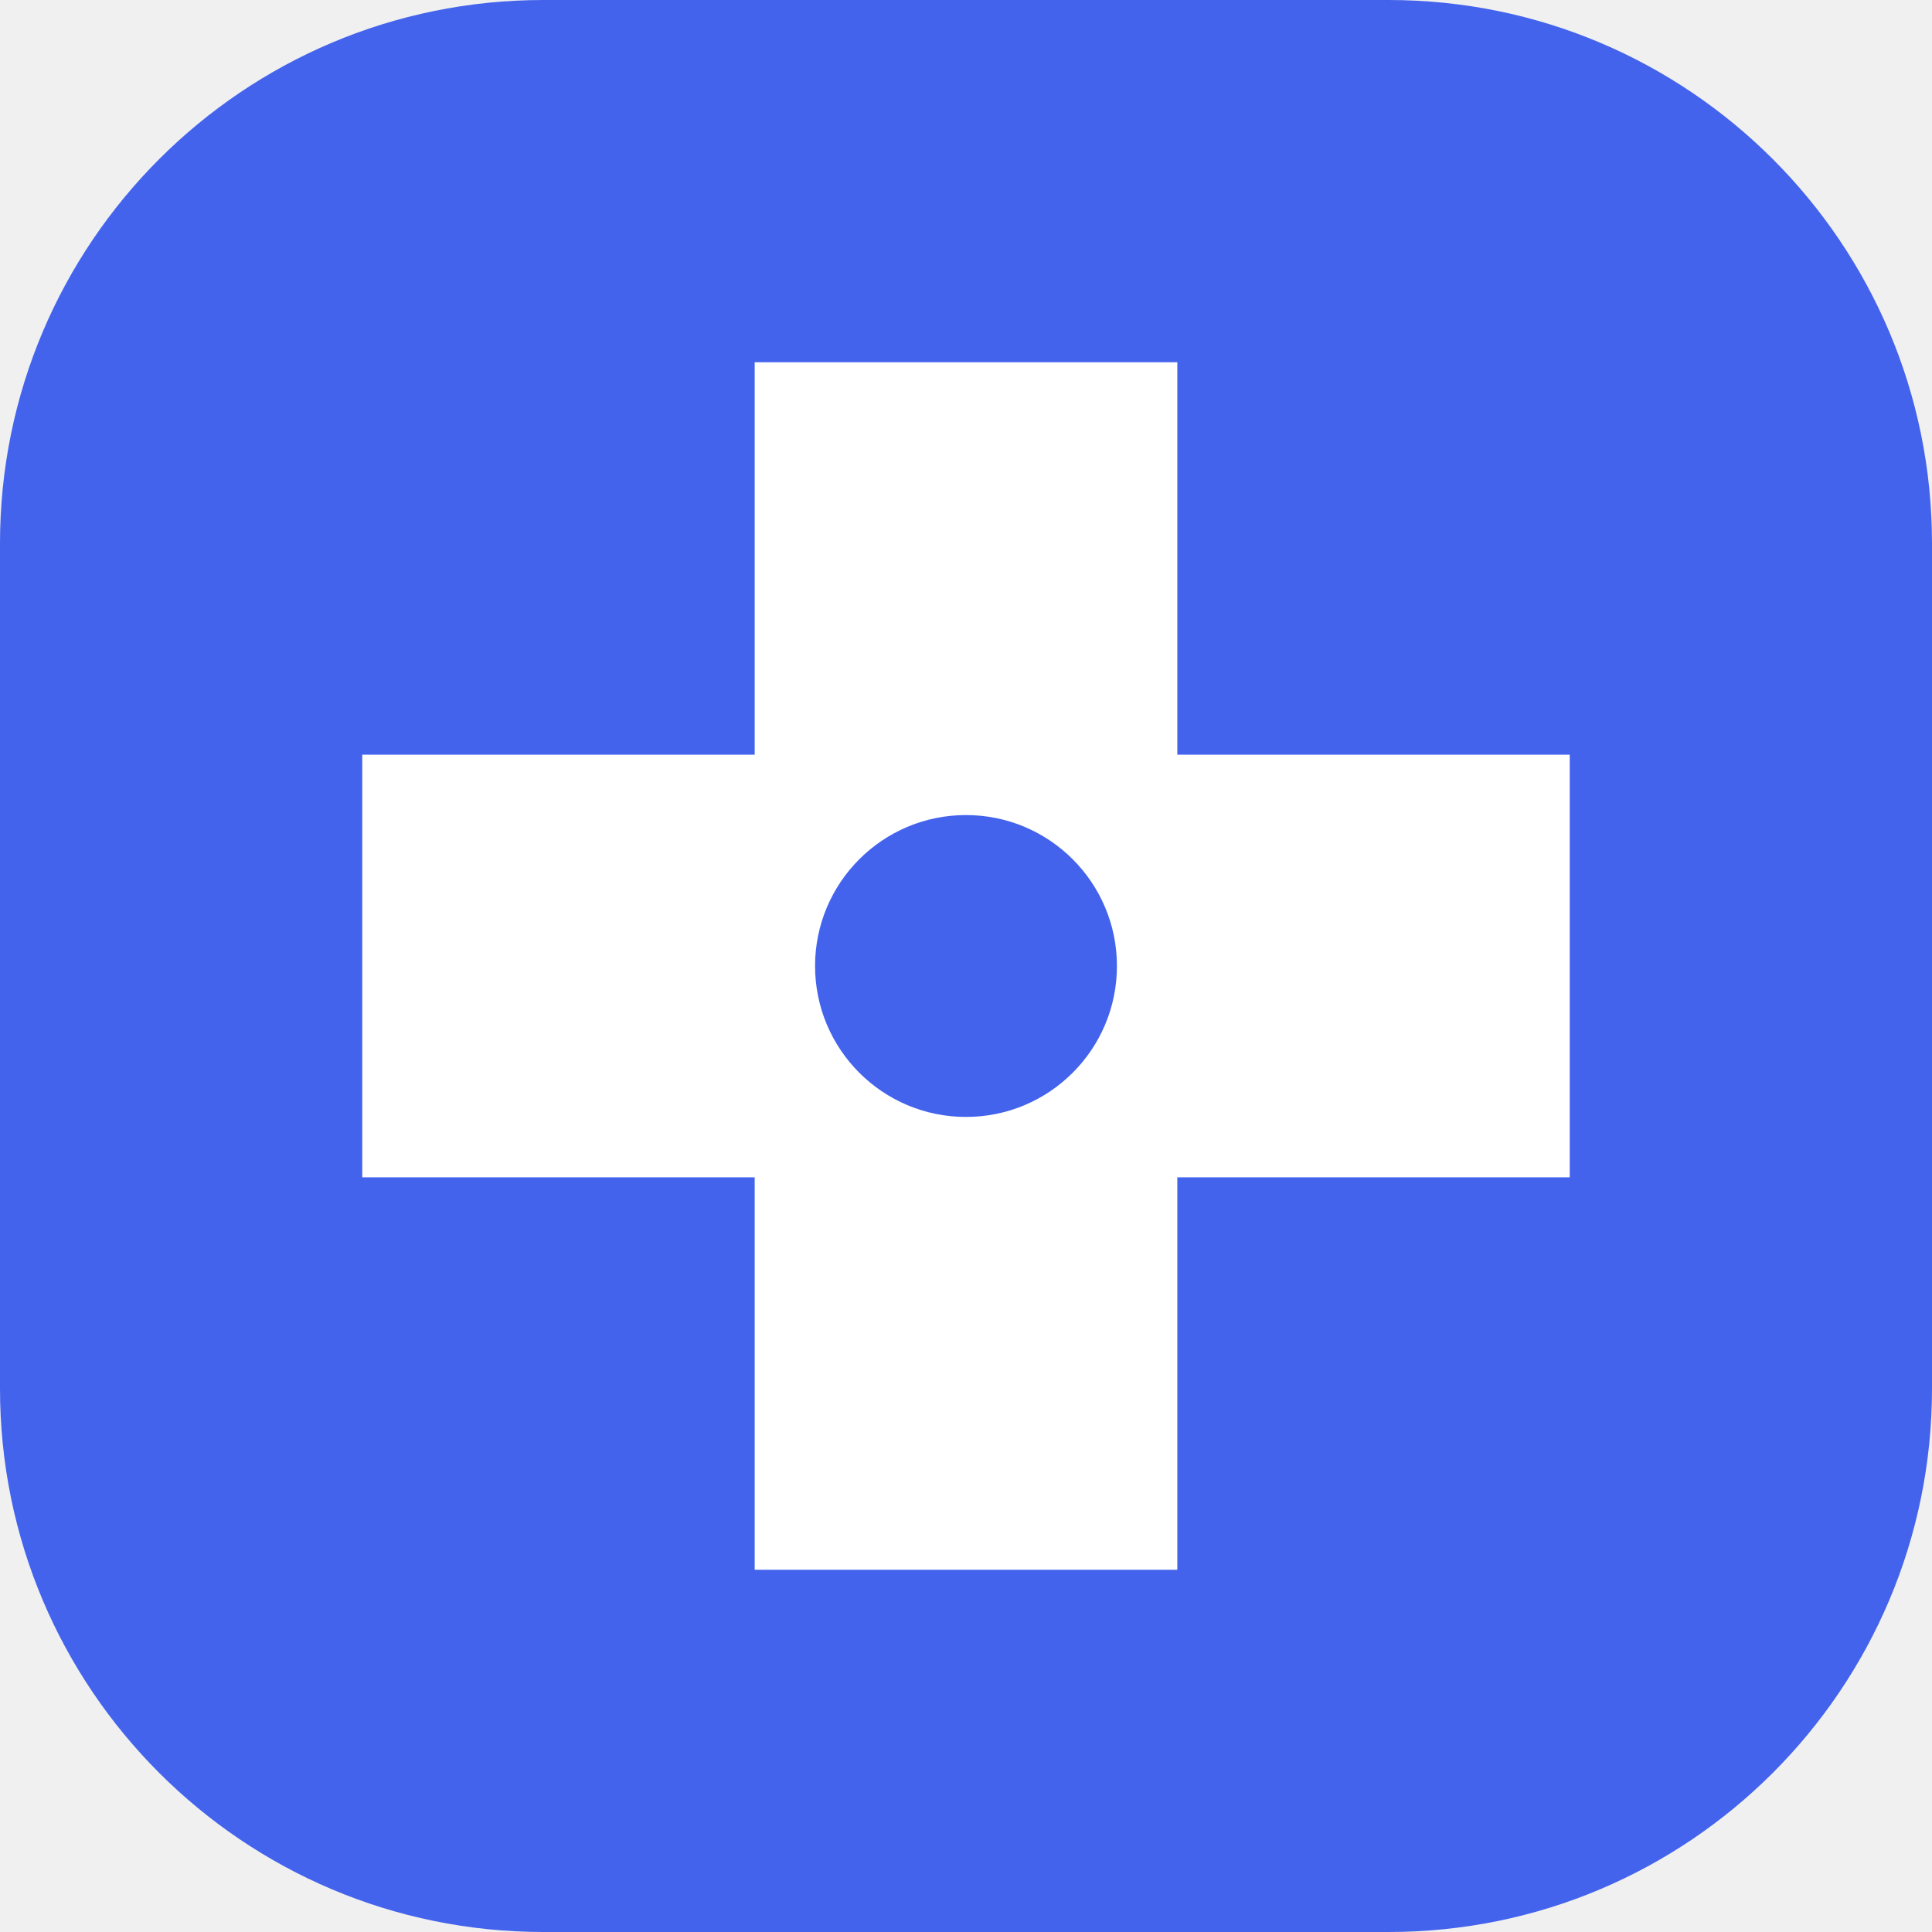
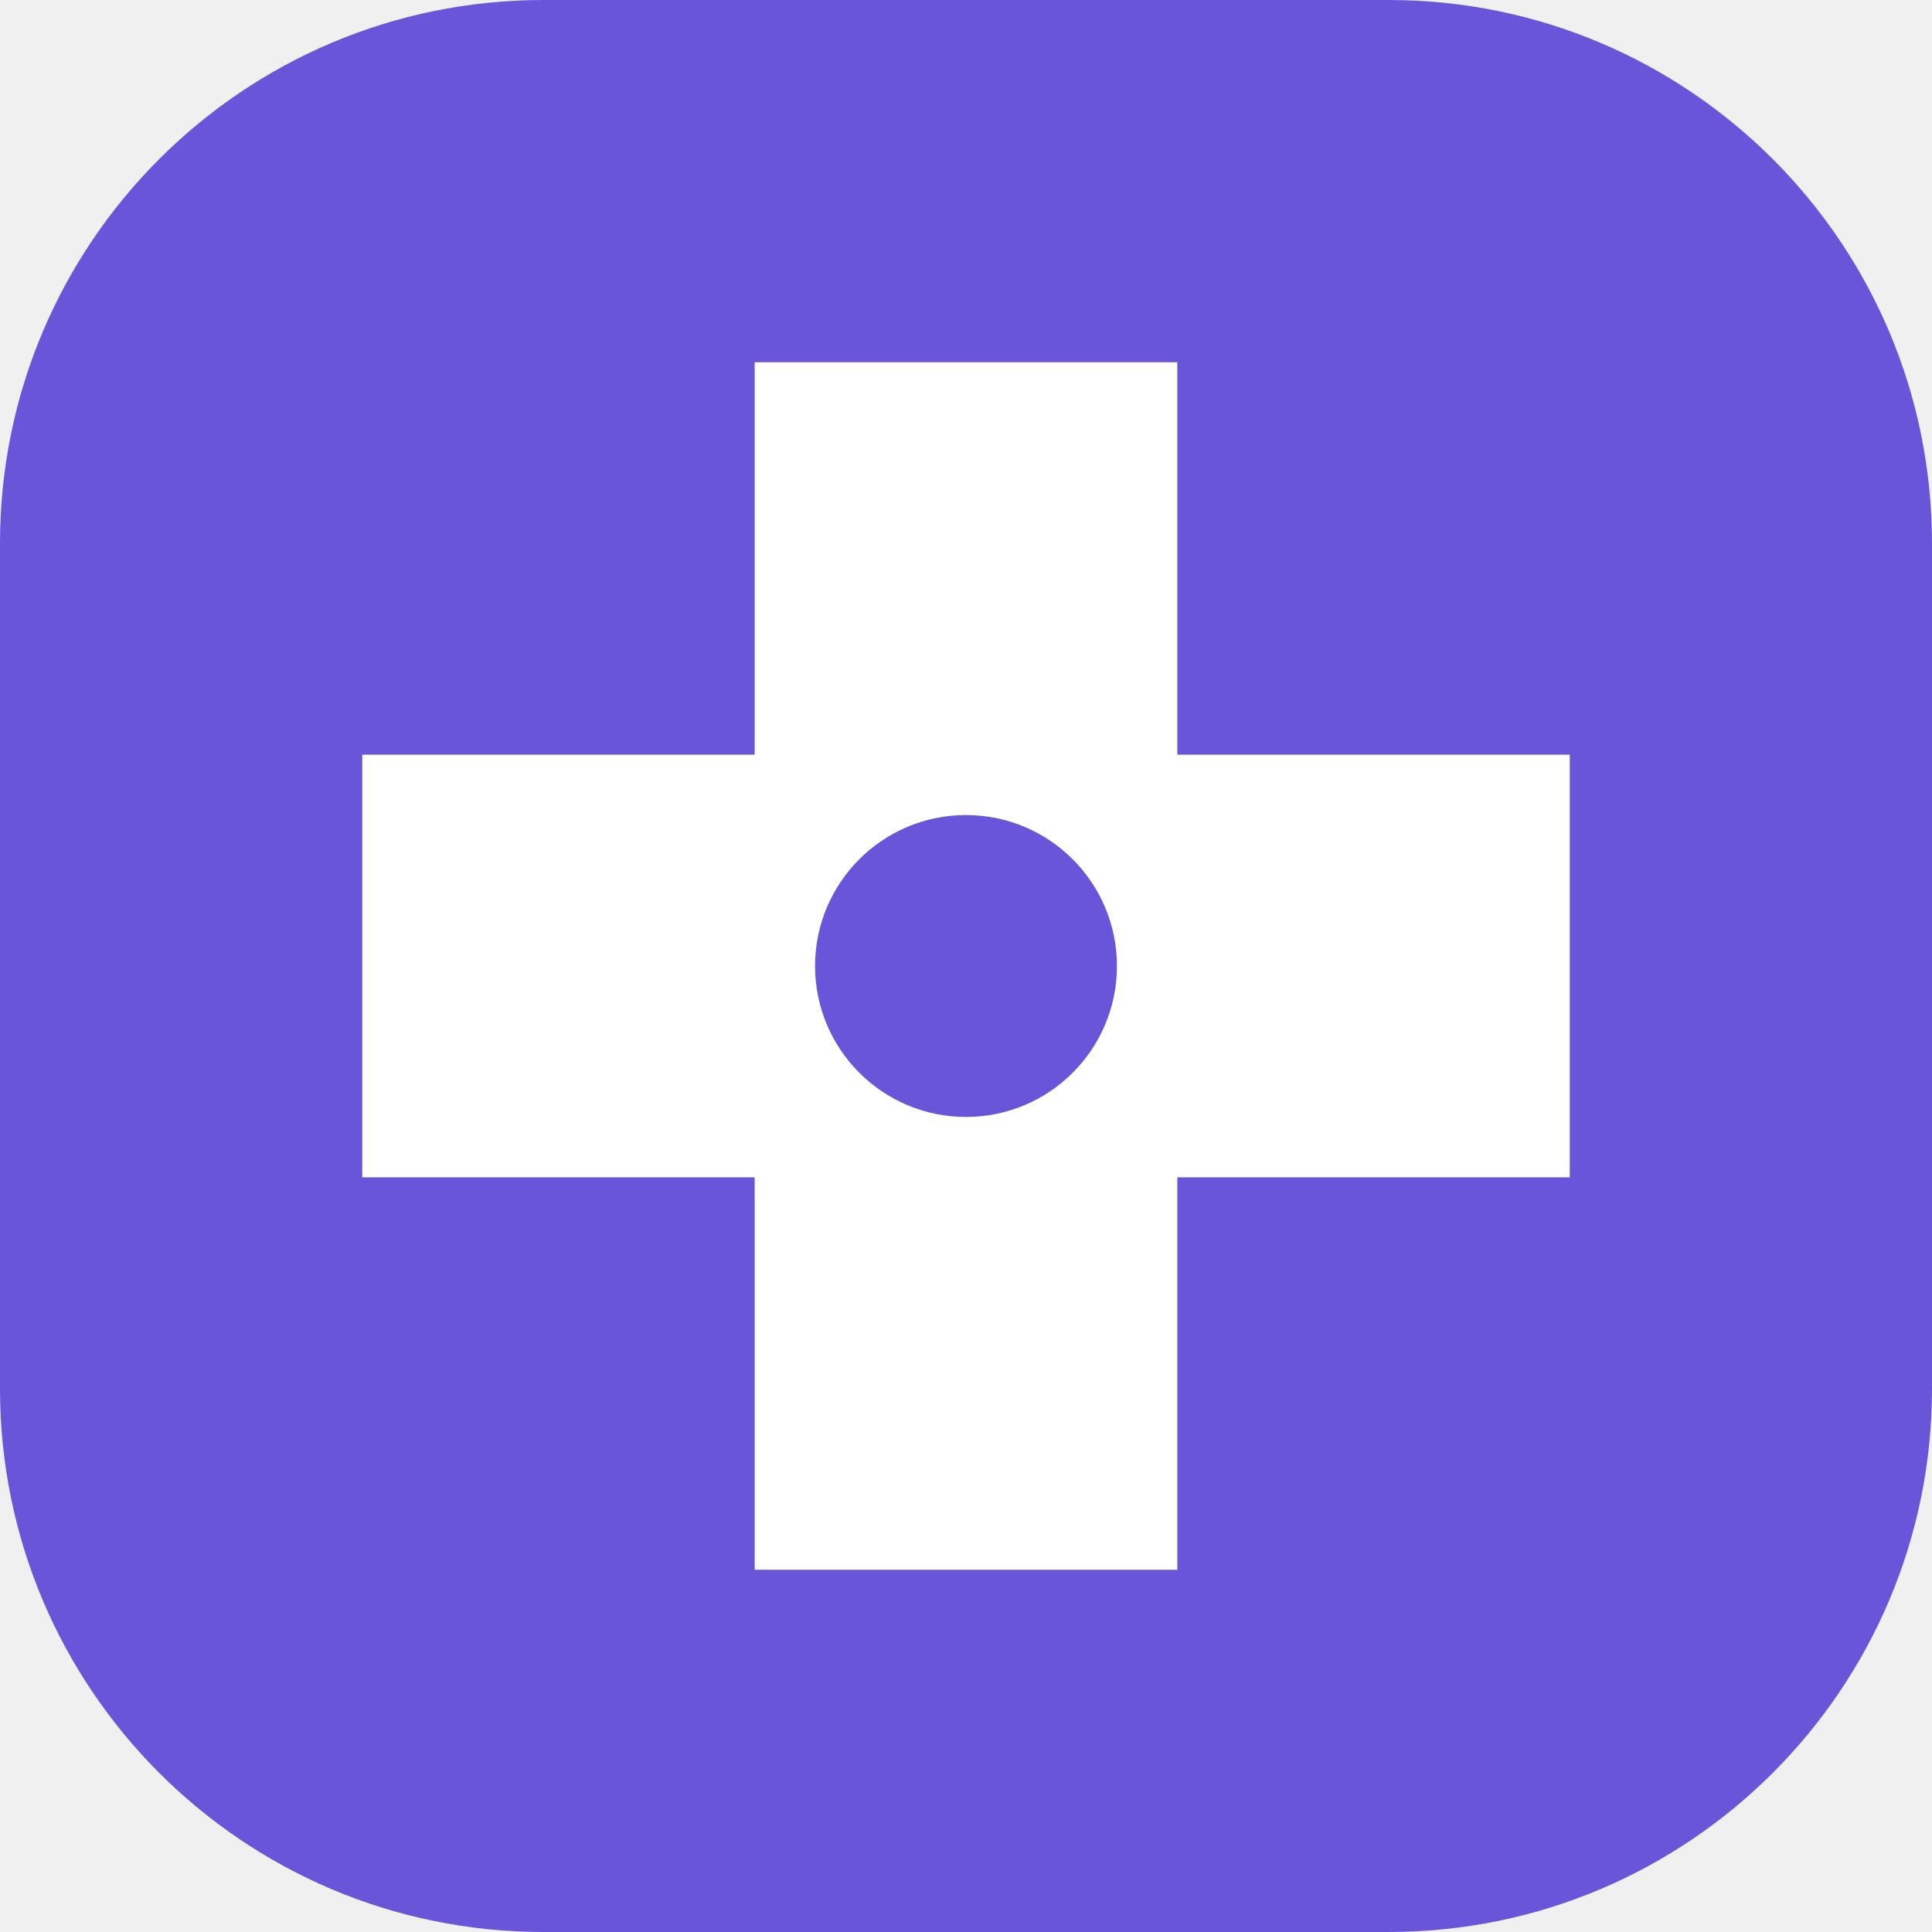
<svg xmlns="http://www.w3.org/2000/svg" viewBox="0 0 64 64">
-   <rect width="64" height="64" rx="18" fill="#4363ed" />
+   <rect width="64" height="64" rx="18" fill="#6955d9" />
  <path d="M25 12h14v13h13v14H39v13H25V39H12V25h13z" fill="#ffffff" />
-   <circle cx="32" cy="32" r="5" fill="#4363ed" />
+   <circle cx="32" cy="32" r="5" fill="#6955d9" />
</svg>
